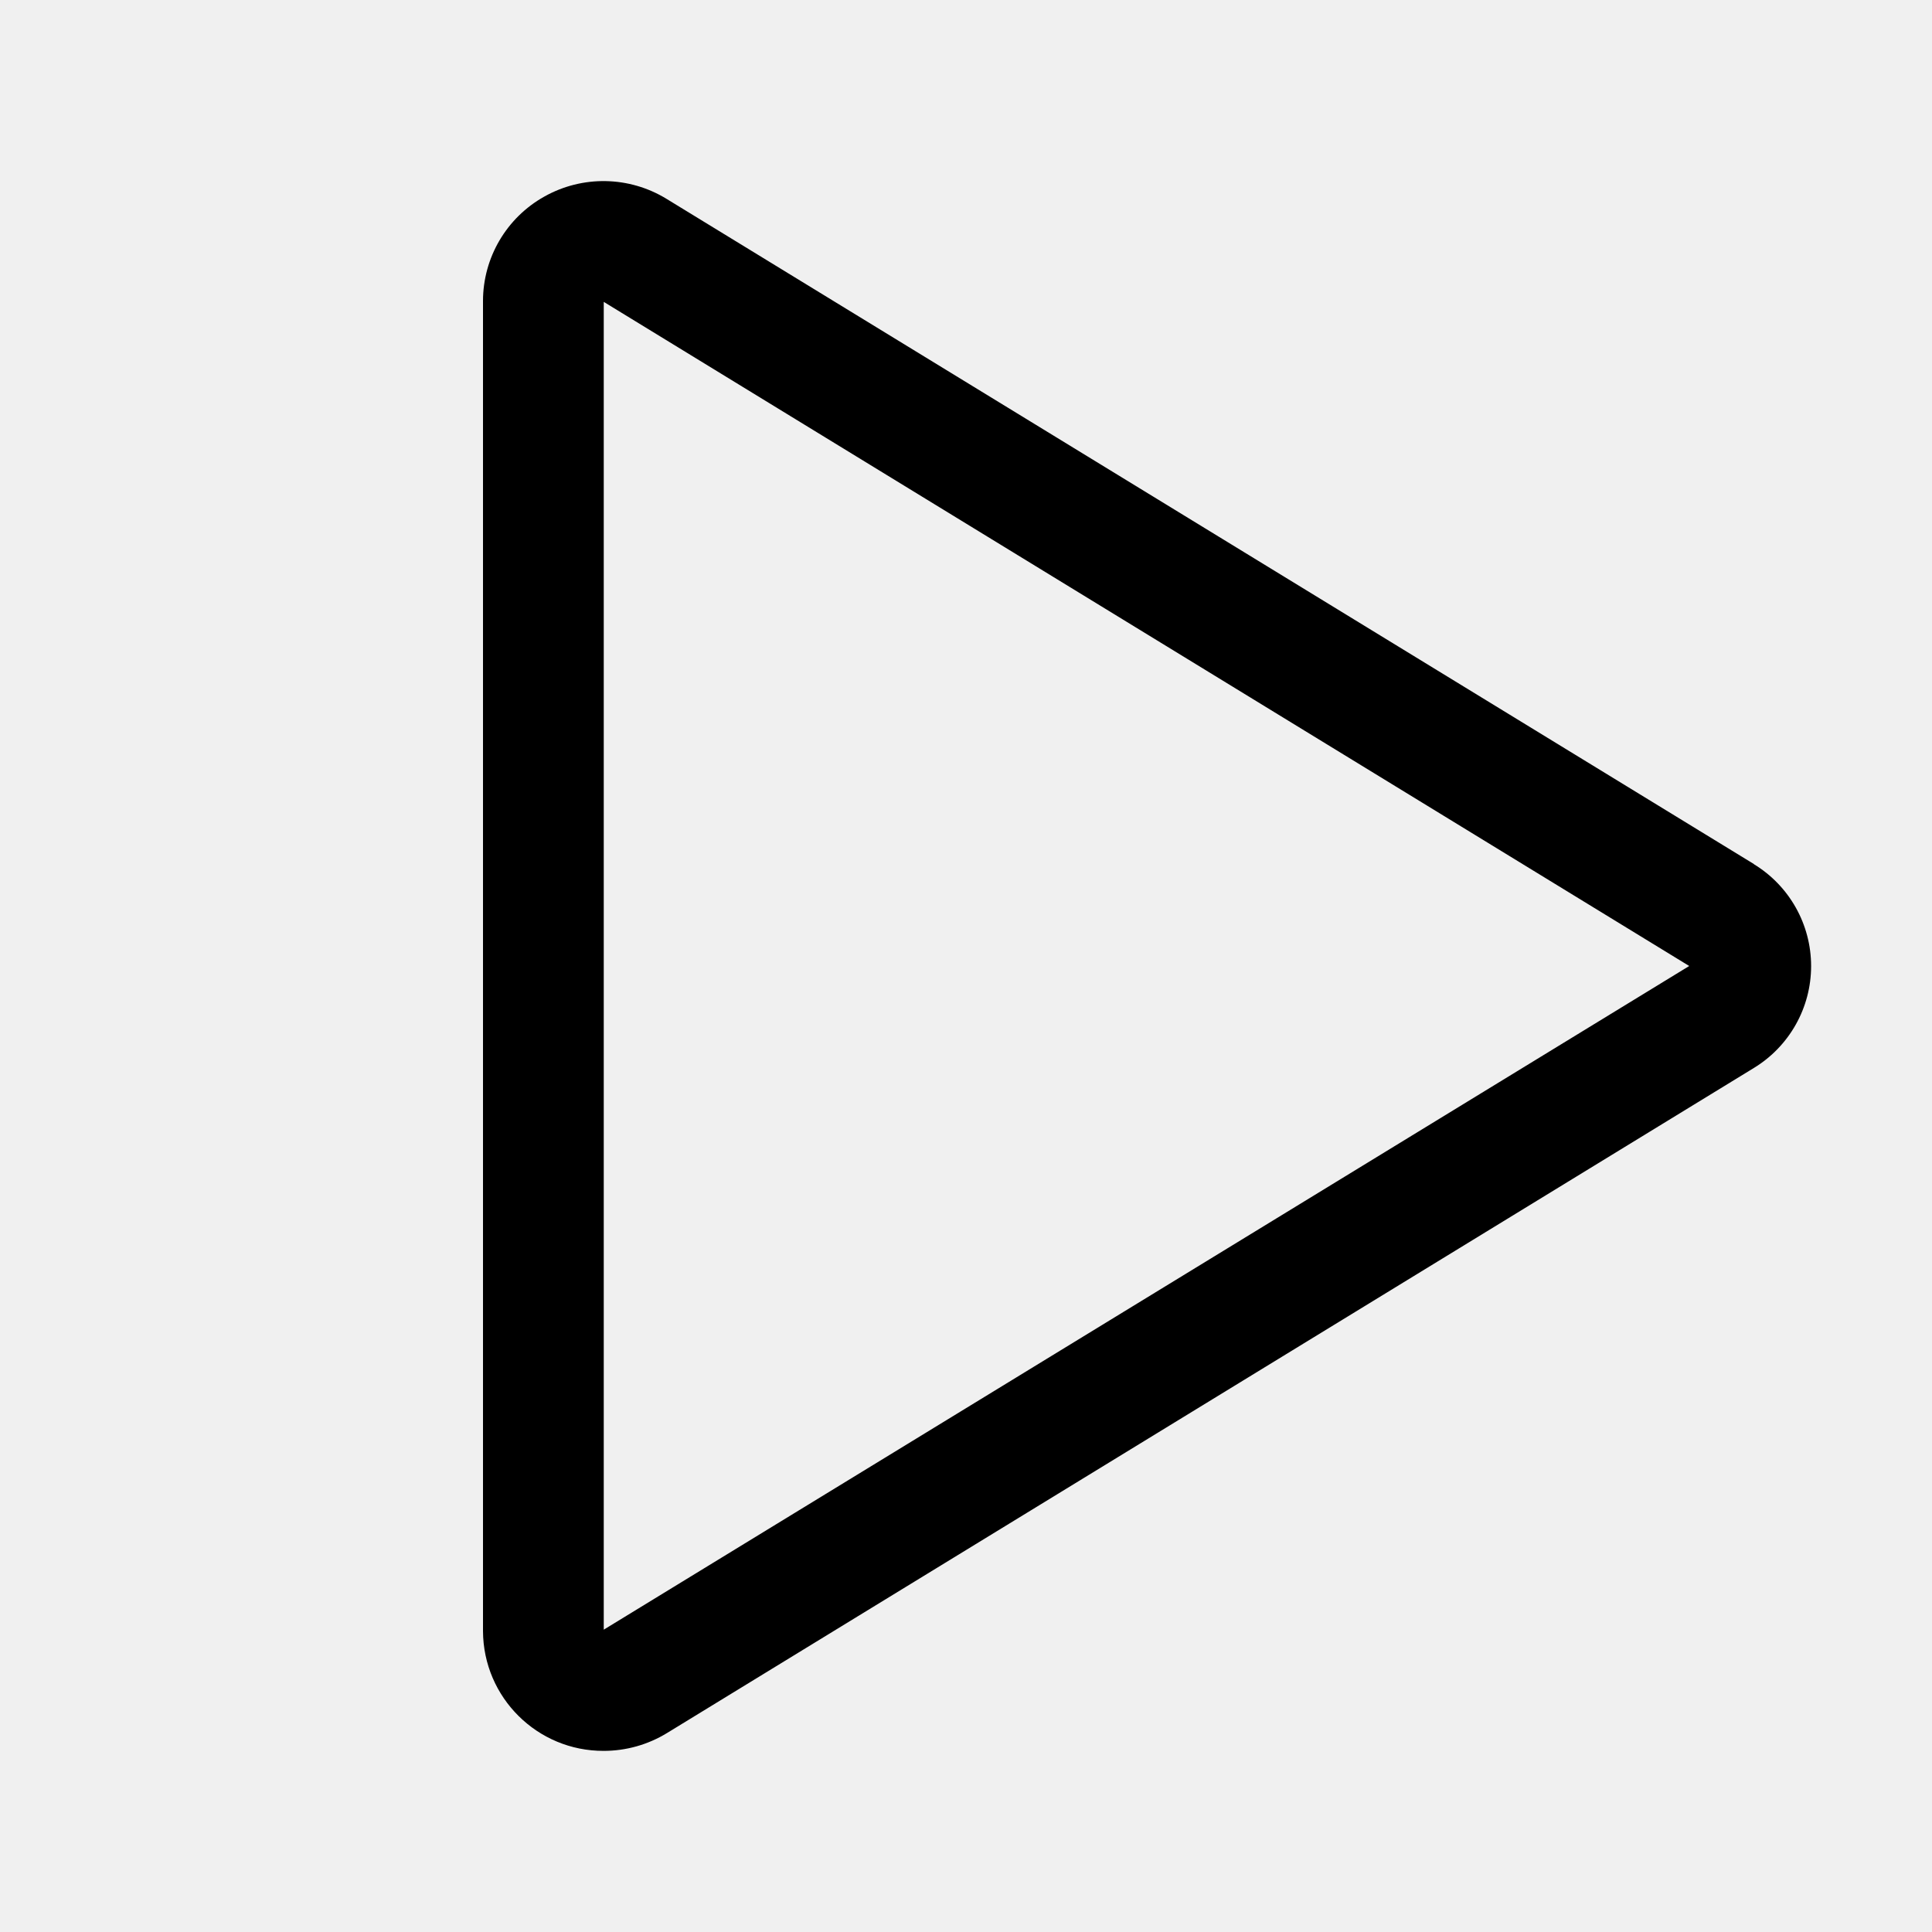
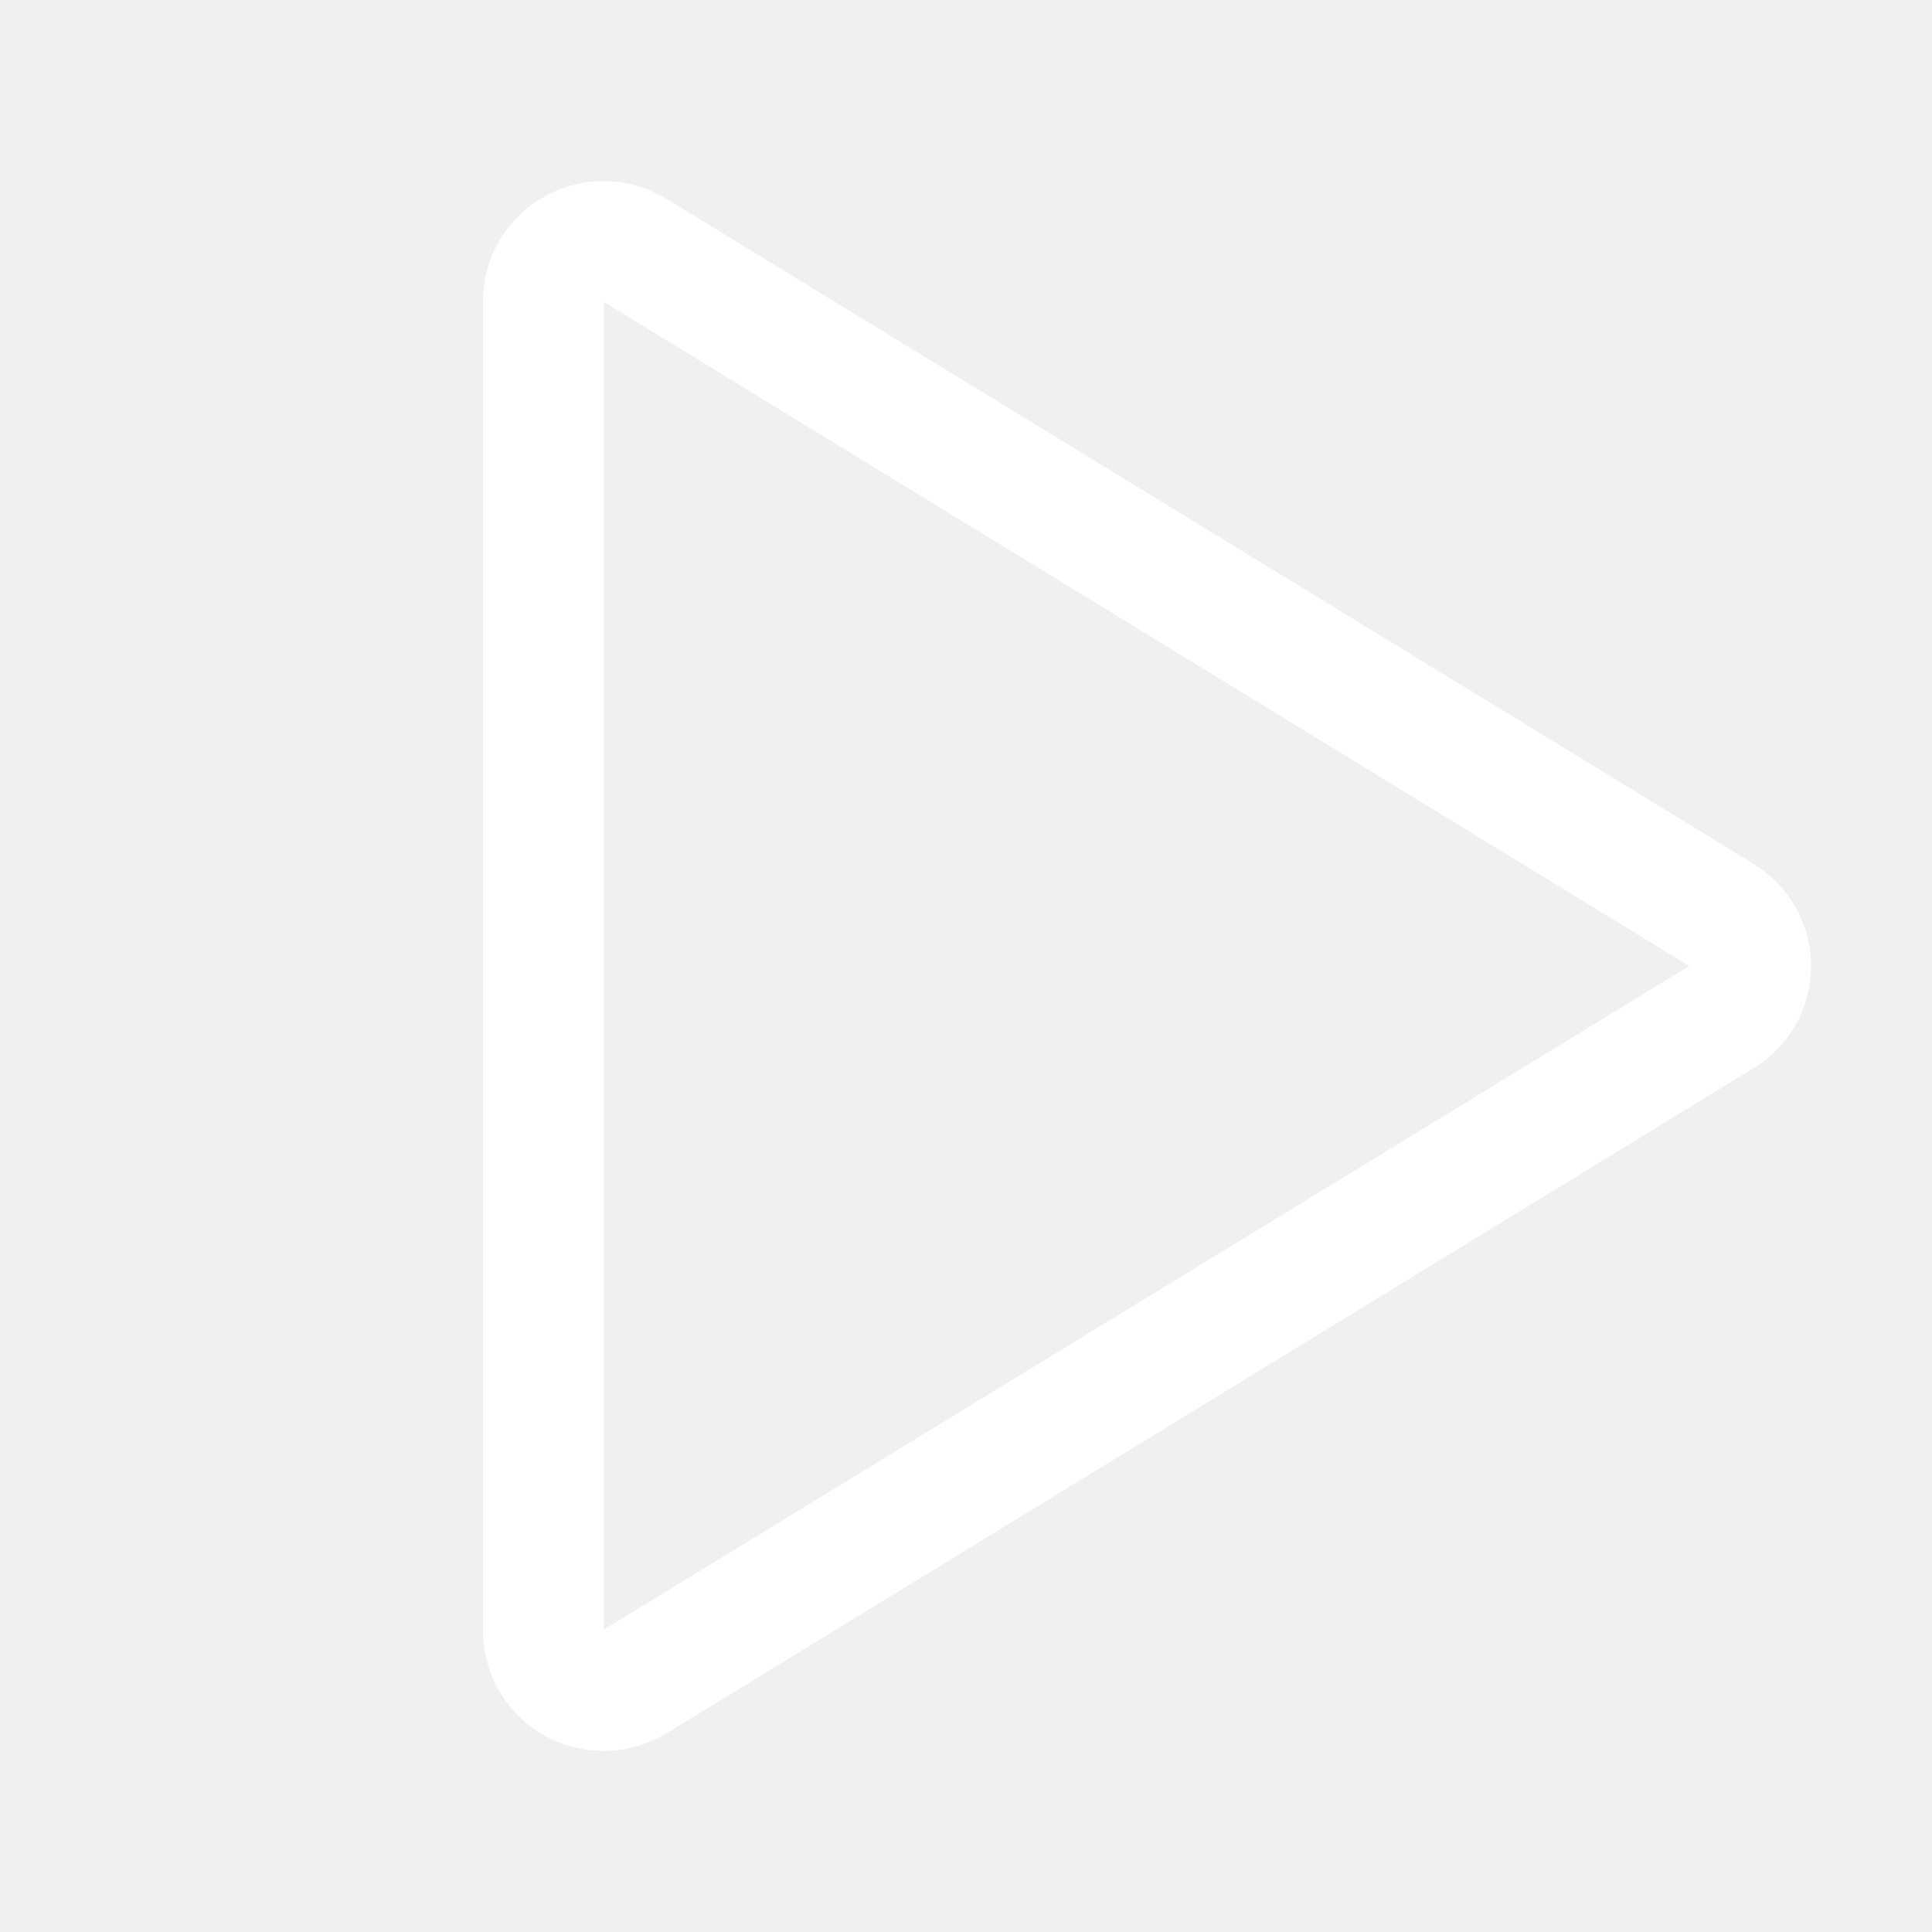
- <svg xmlns="http://www.w3.org/2000/svg" width="32" height="32" fill="#000000" viewBox="0 0 256 256">
+ <svg xmlns="http://www.w3.org/2000/svg" width="32" height="32" fill="#ffffff" viewBox="0 0 256 256">
  <path d="M232.4,114.49,88.32,26.35a16,16,0,0,0-16.2-.3A15.86,15.86,0,0,0,64,39.87V216.13A15.94,15.94,0,0,0,80,232a16.07,16.07,0,0,0,8.36-2.35L232.4,141.51a15.81,15.81,0,0,0,0-27ZM80,215.94V40l143.83,88Z" />
</svg>
